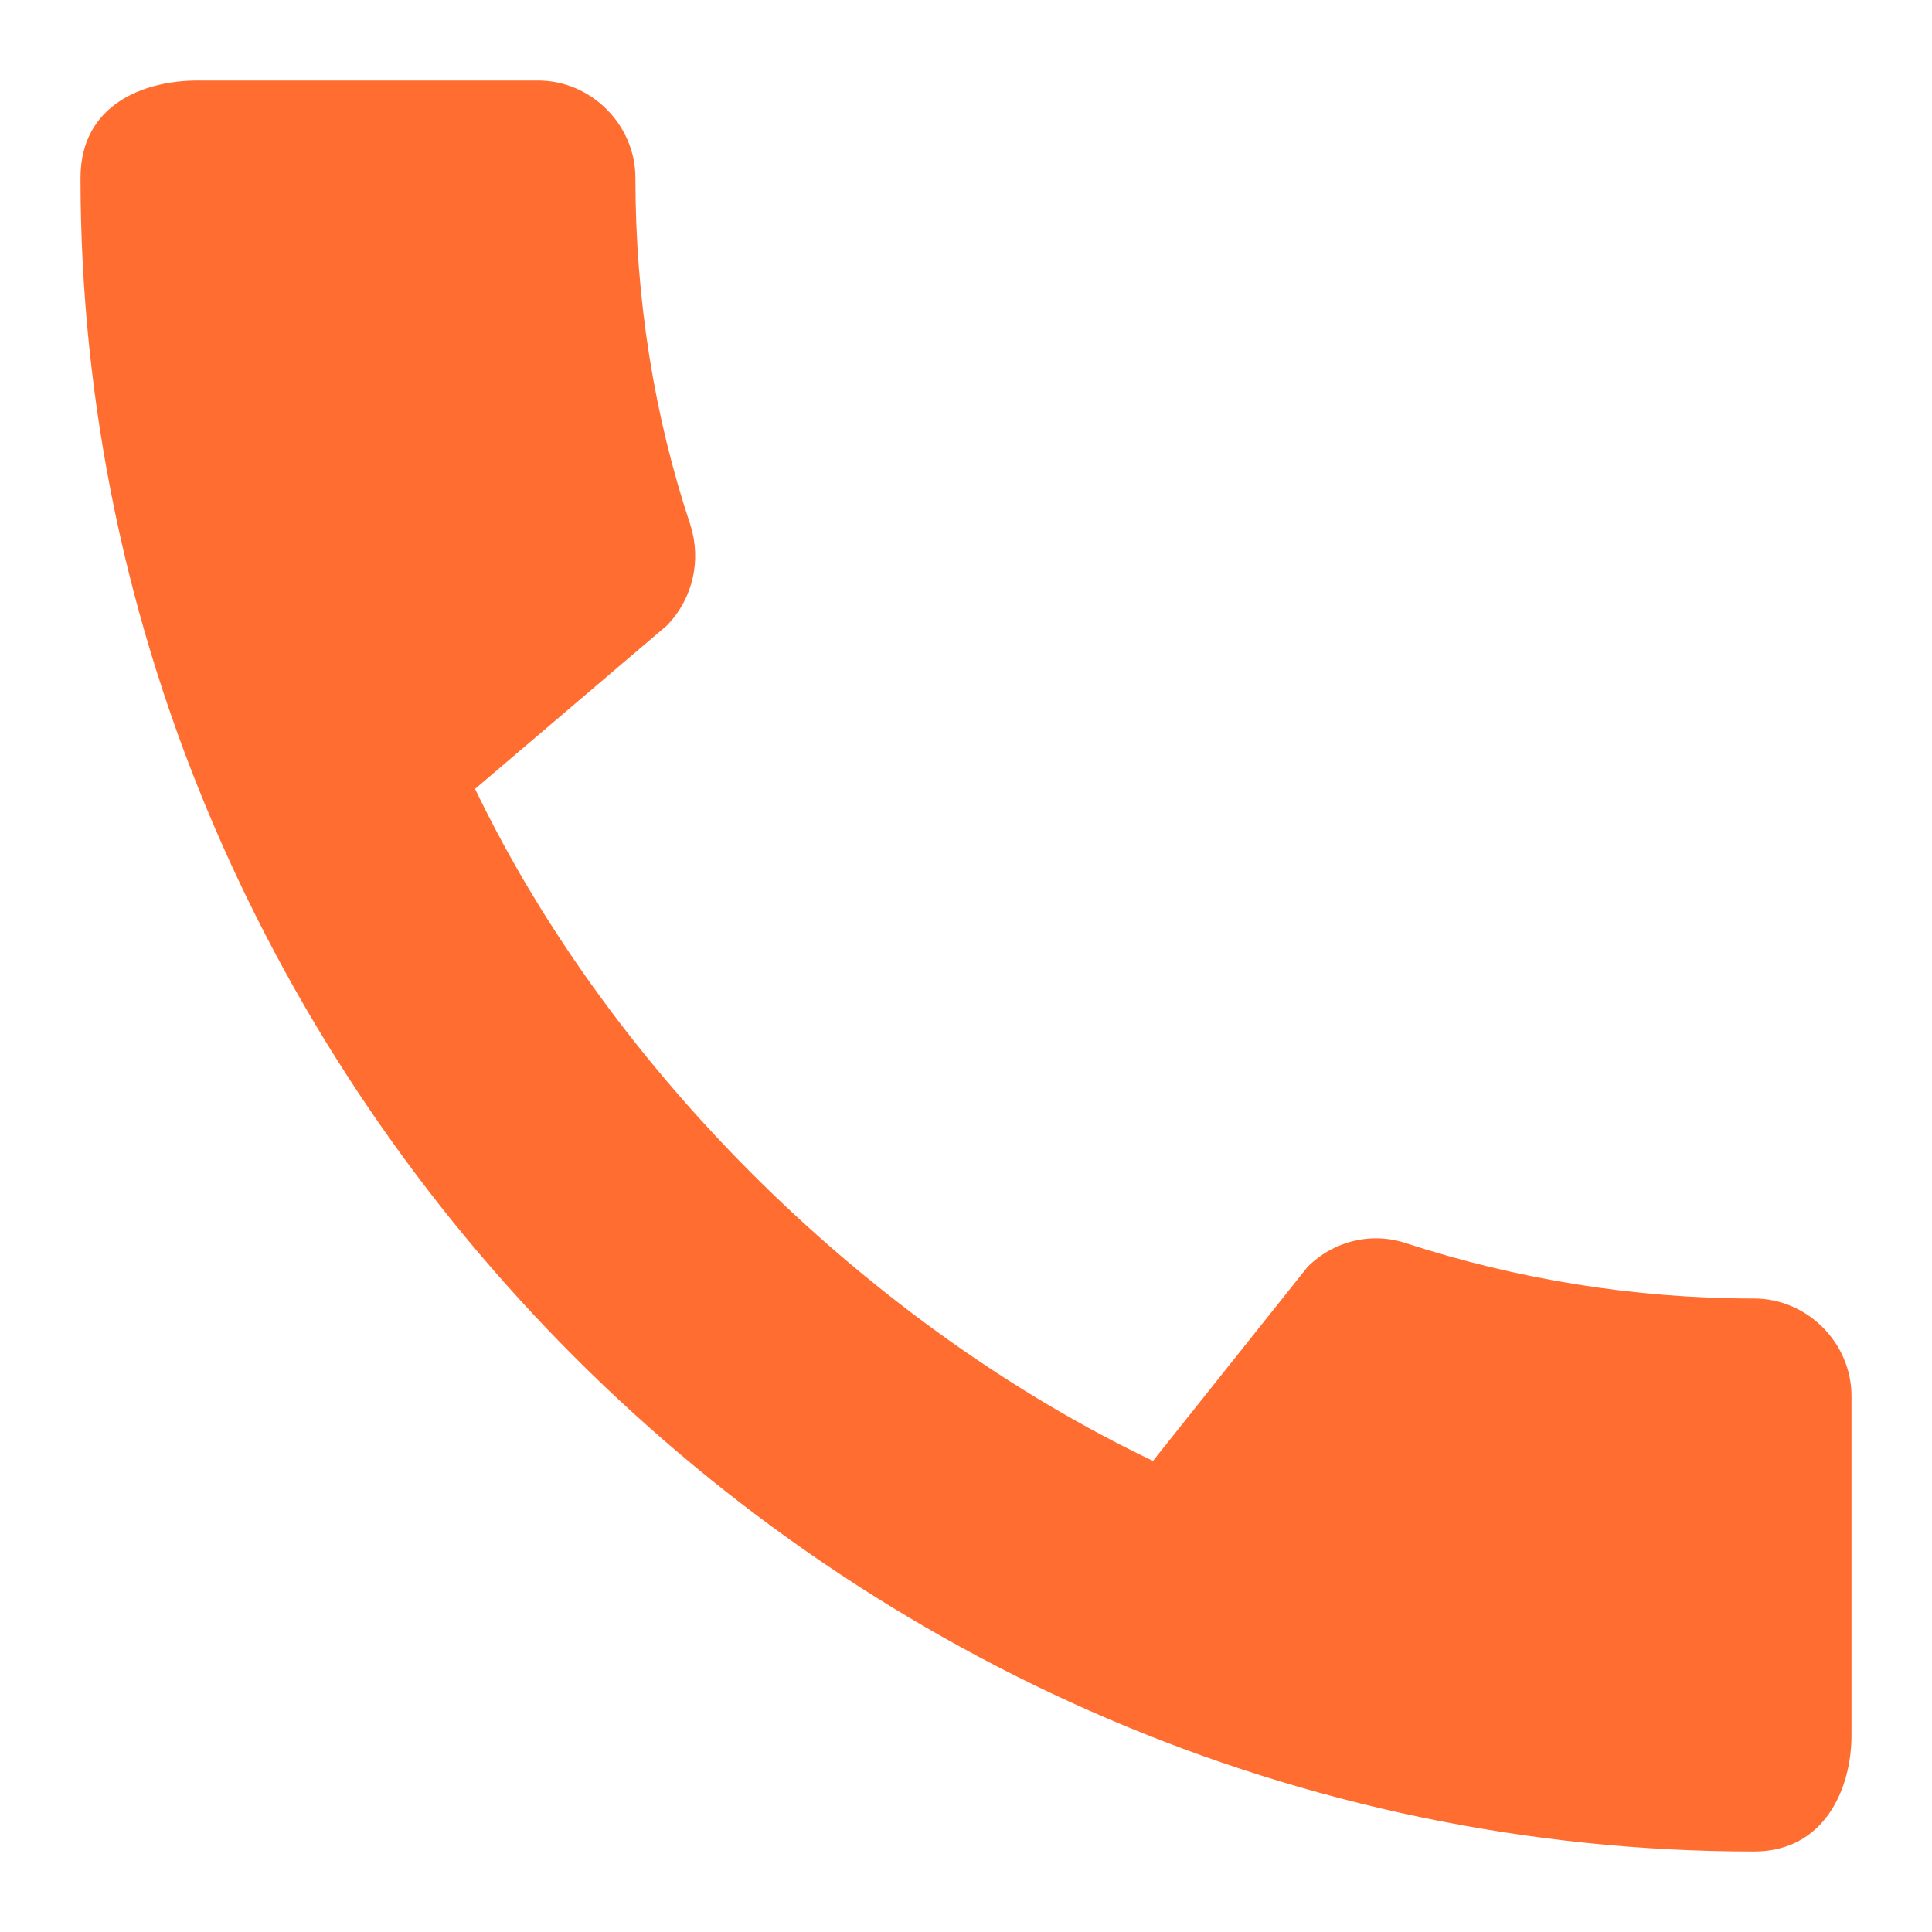
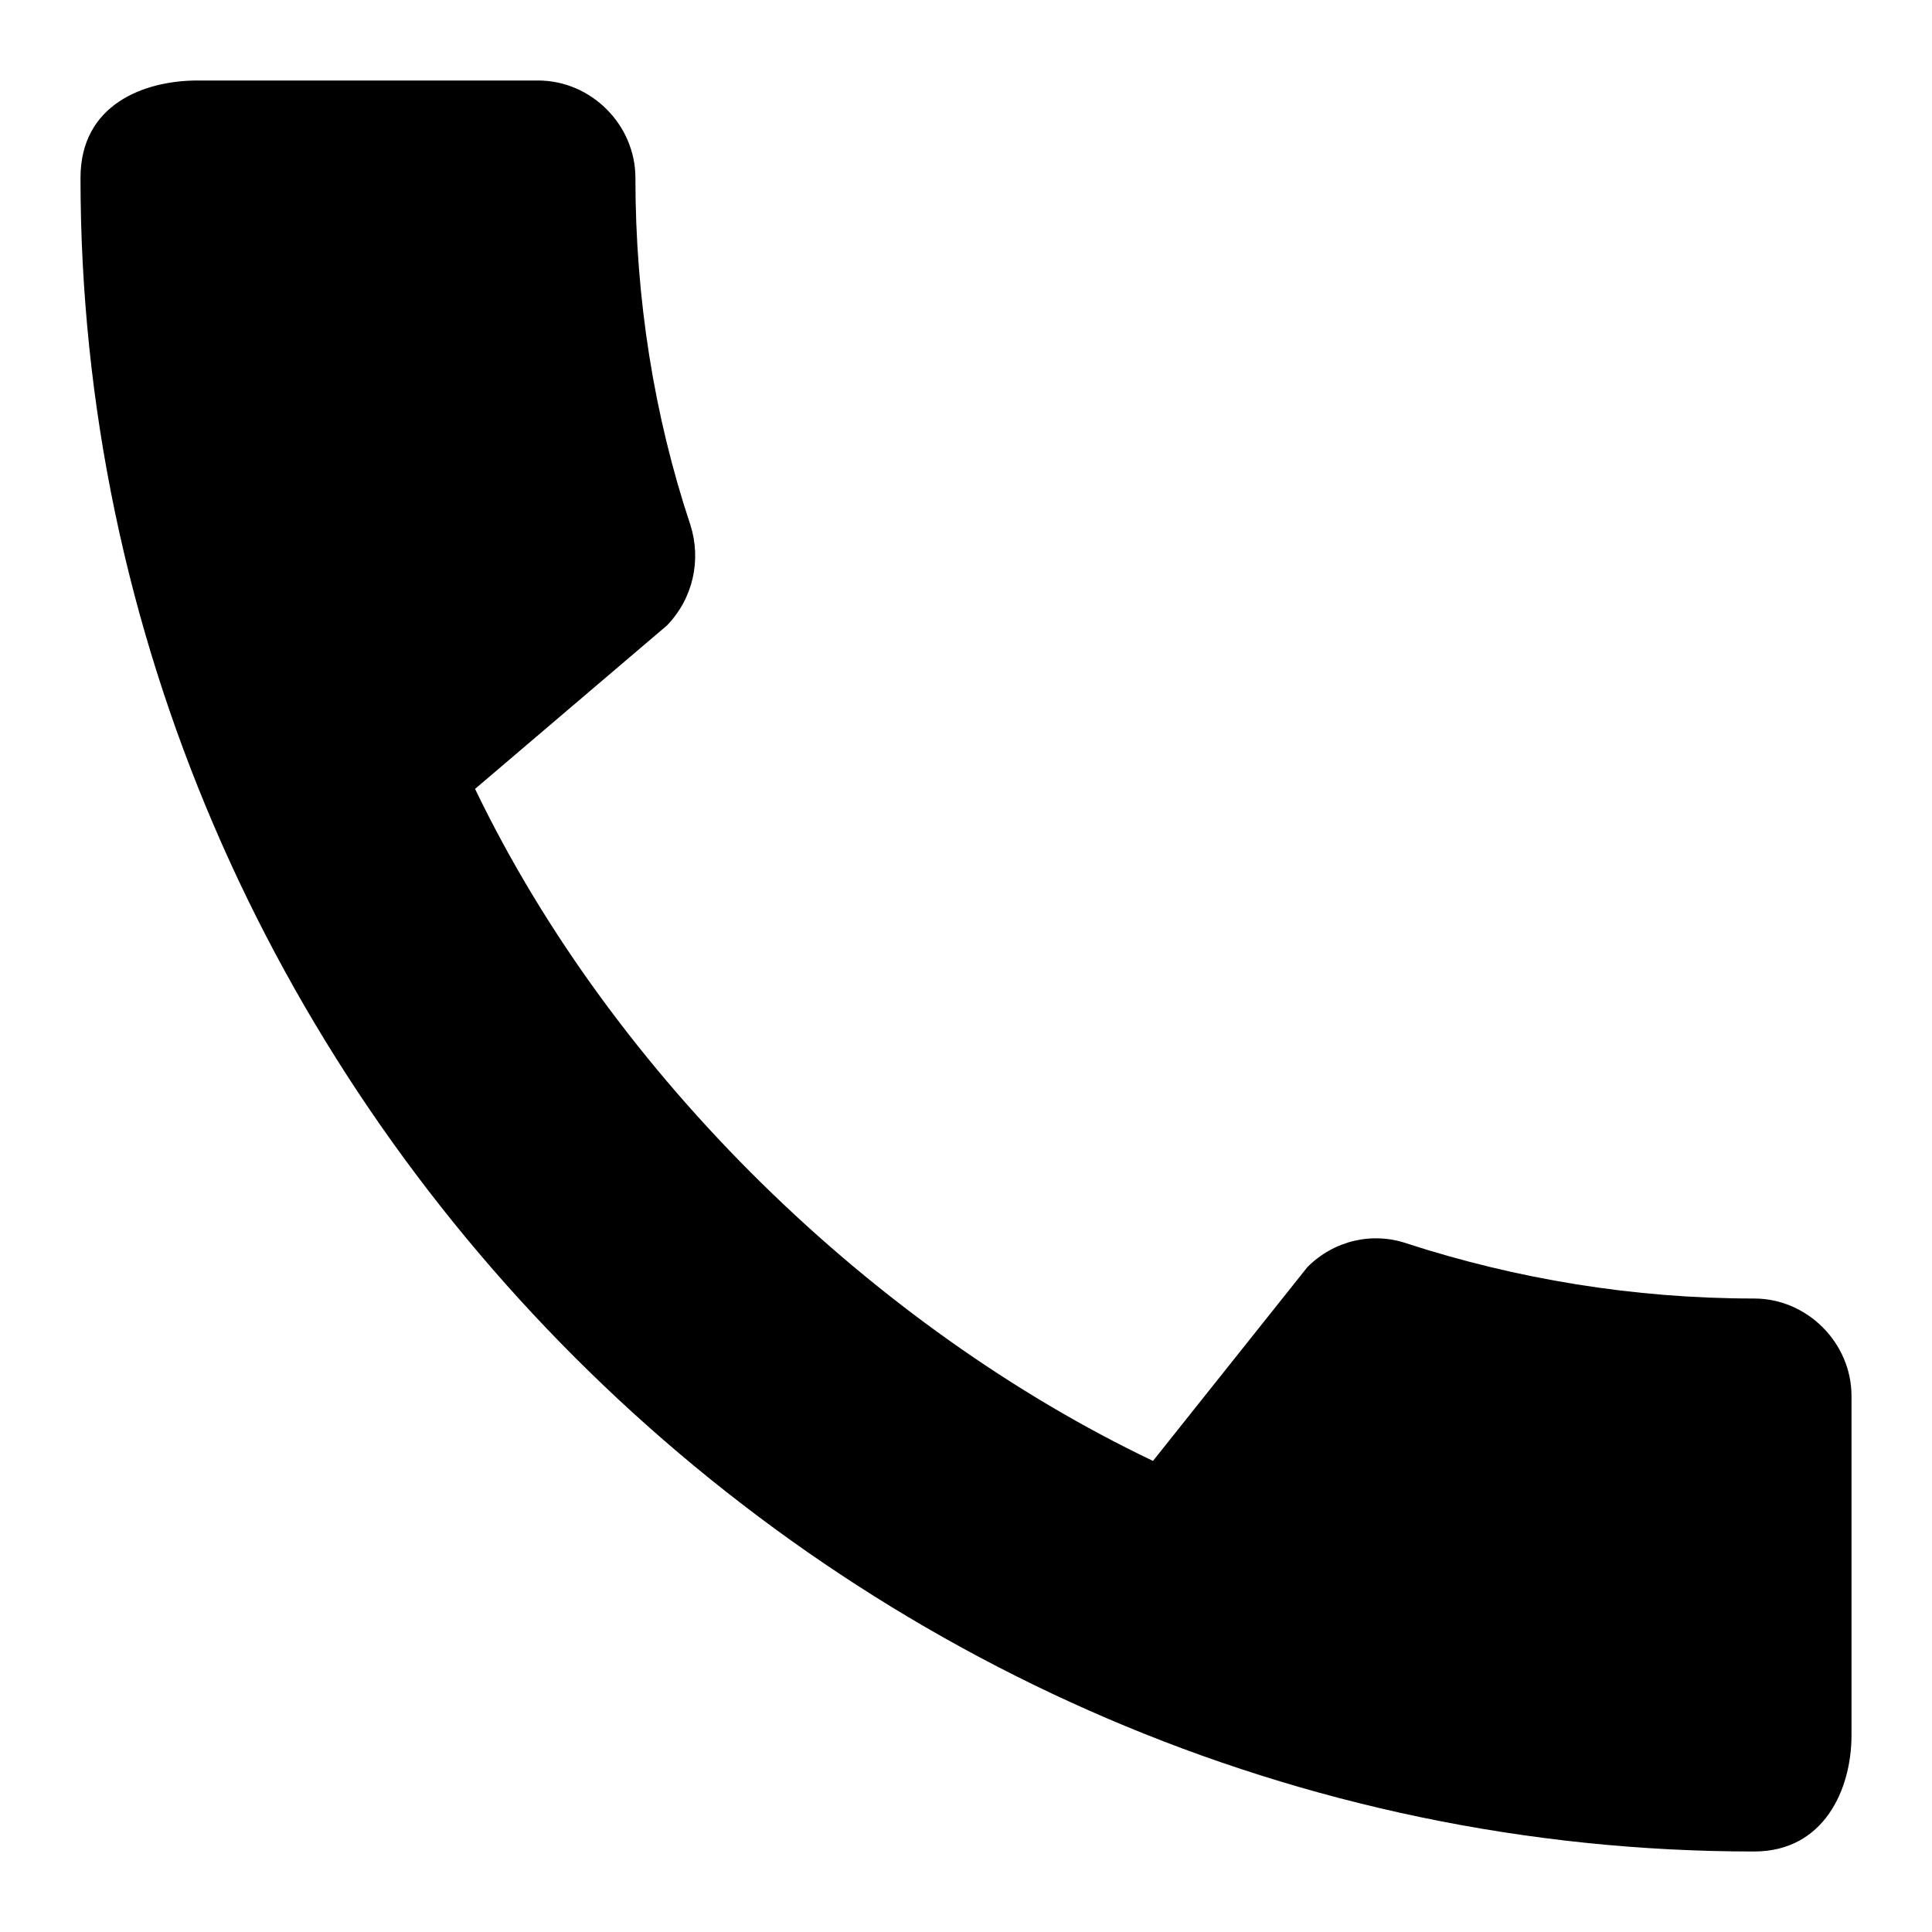
<svg xmlns="http://www.w3.org/2000/svg" width="18" height="18" viewBox="0 0 18 18" fill="none">
-   <path d="M16.343 12.098C15.215 12.098 14.124 11.915 13.107 11.585C12.786 11.475 12.428 11.557 12.181 11.805L10.742 13.611C8.148 12.373 5.718 10.036 4.426 7.35L6.213 5.828C6.461 5.572 6.534 5.214 6.433 4.893C6.094 3.876 5.92 2.785 5.92 1.657C5.92 1.163 5.508 0.75 5.013 0.75H1.841C1.346 0.75 0.75 0.97 0.75 1.657C0.75 10.173 7.836 17.25 16.343 17.25C16.993 17.25 17.25 16.672 17.25 16.168V13.006C17.25 12.511 16.837 12.098 16.343 12.098Z" fill="#FF6E30" />
+   <path d="M16.343 12.098C15.215 12.098 14.124 11.915 13.107 11.585C12.786 11.475 12.428 11.557 12.181 11.805L10.742 13.611C8.148 12.373 5.718 10.036 4.426 7.35L6.213 5.828C6.461 5.572 6.534 5.214 6.433 4.893C6.094 3.876 5.92 2.785 5.92 1.657C5.92 1.163 5.508 0.75 5.013 0.75H1.841C1.346 0.75 0.75 0.97 0.75 1.657C0.75 10.173 7.836 17.25 16.343 17.25C16.993 17.25 17.25 16.672 17.25 16.168V13.006C17.25 12.511 16.837 12.098 16.343 12.098Z" fill="currentColor" />
</svg>
